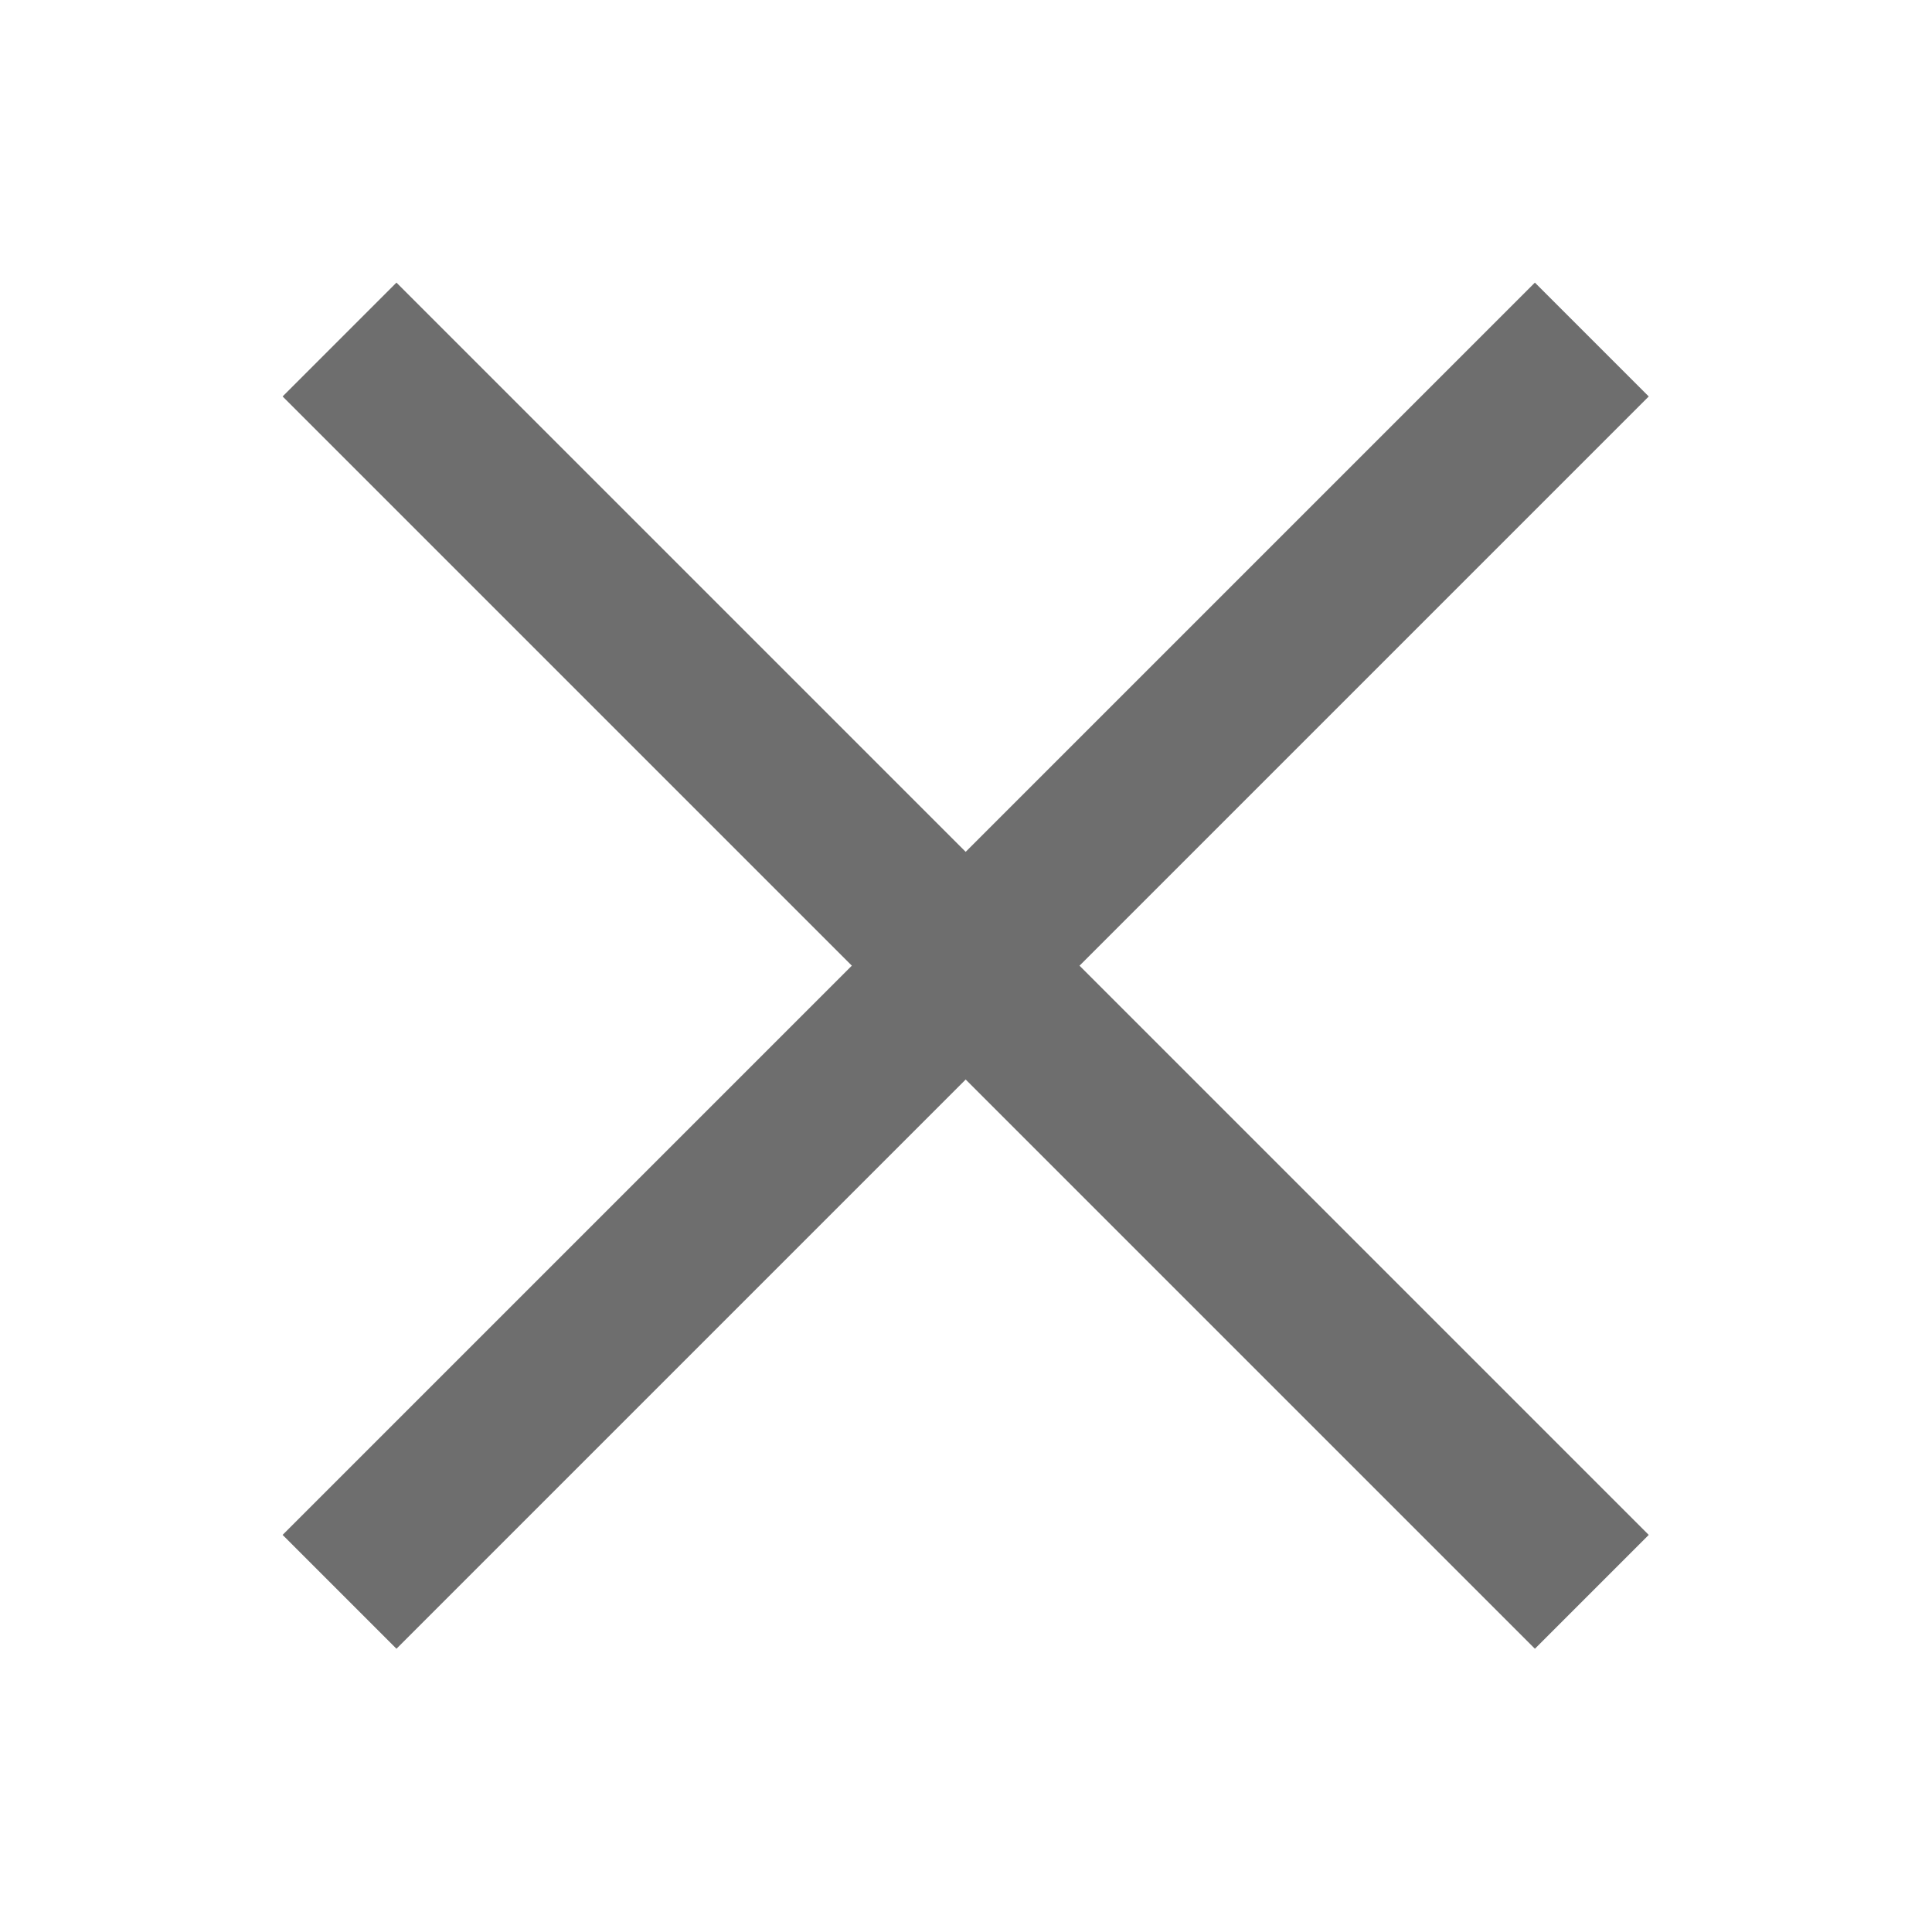
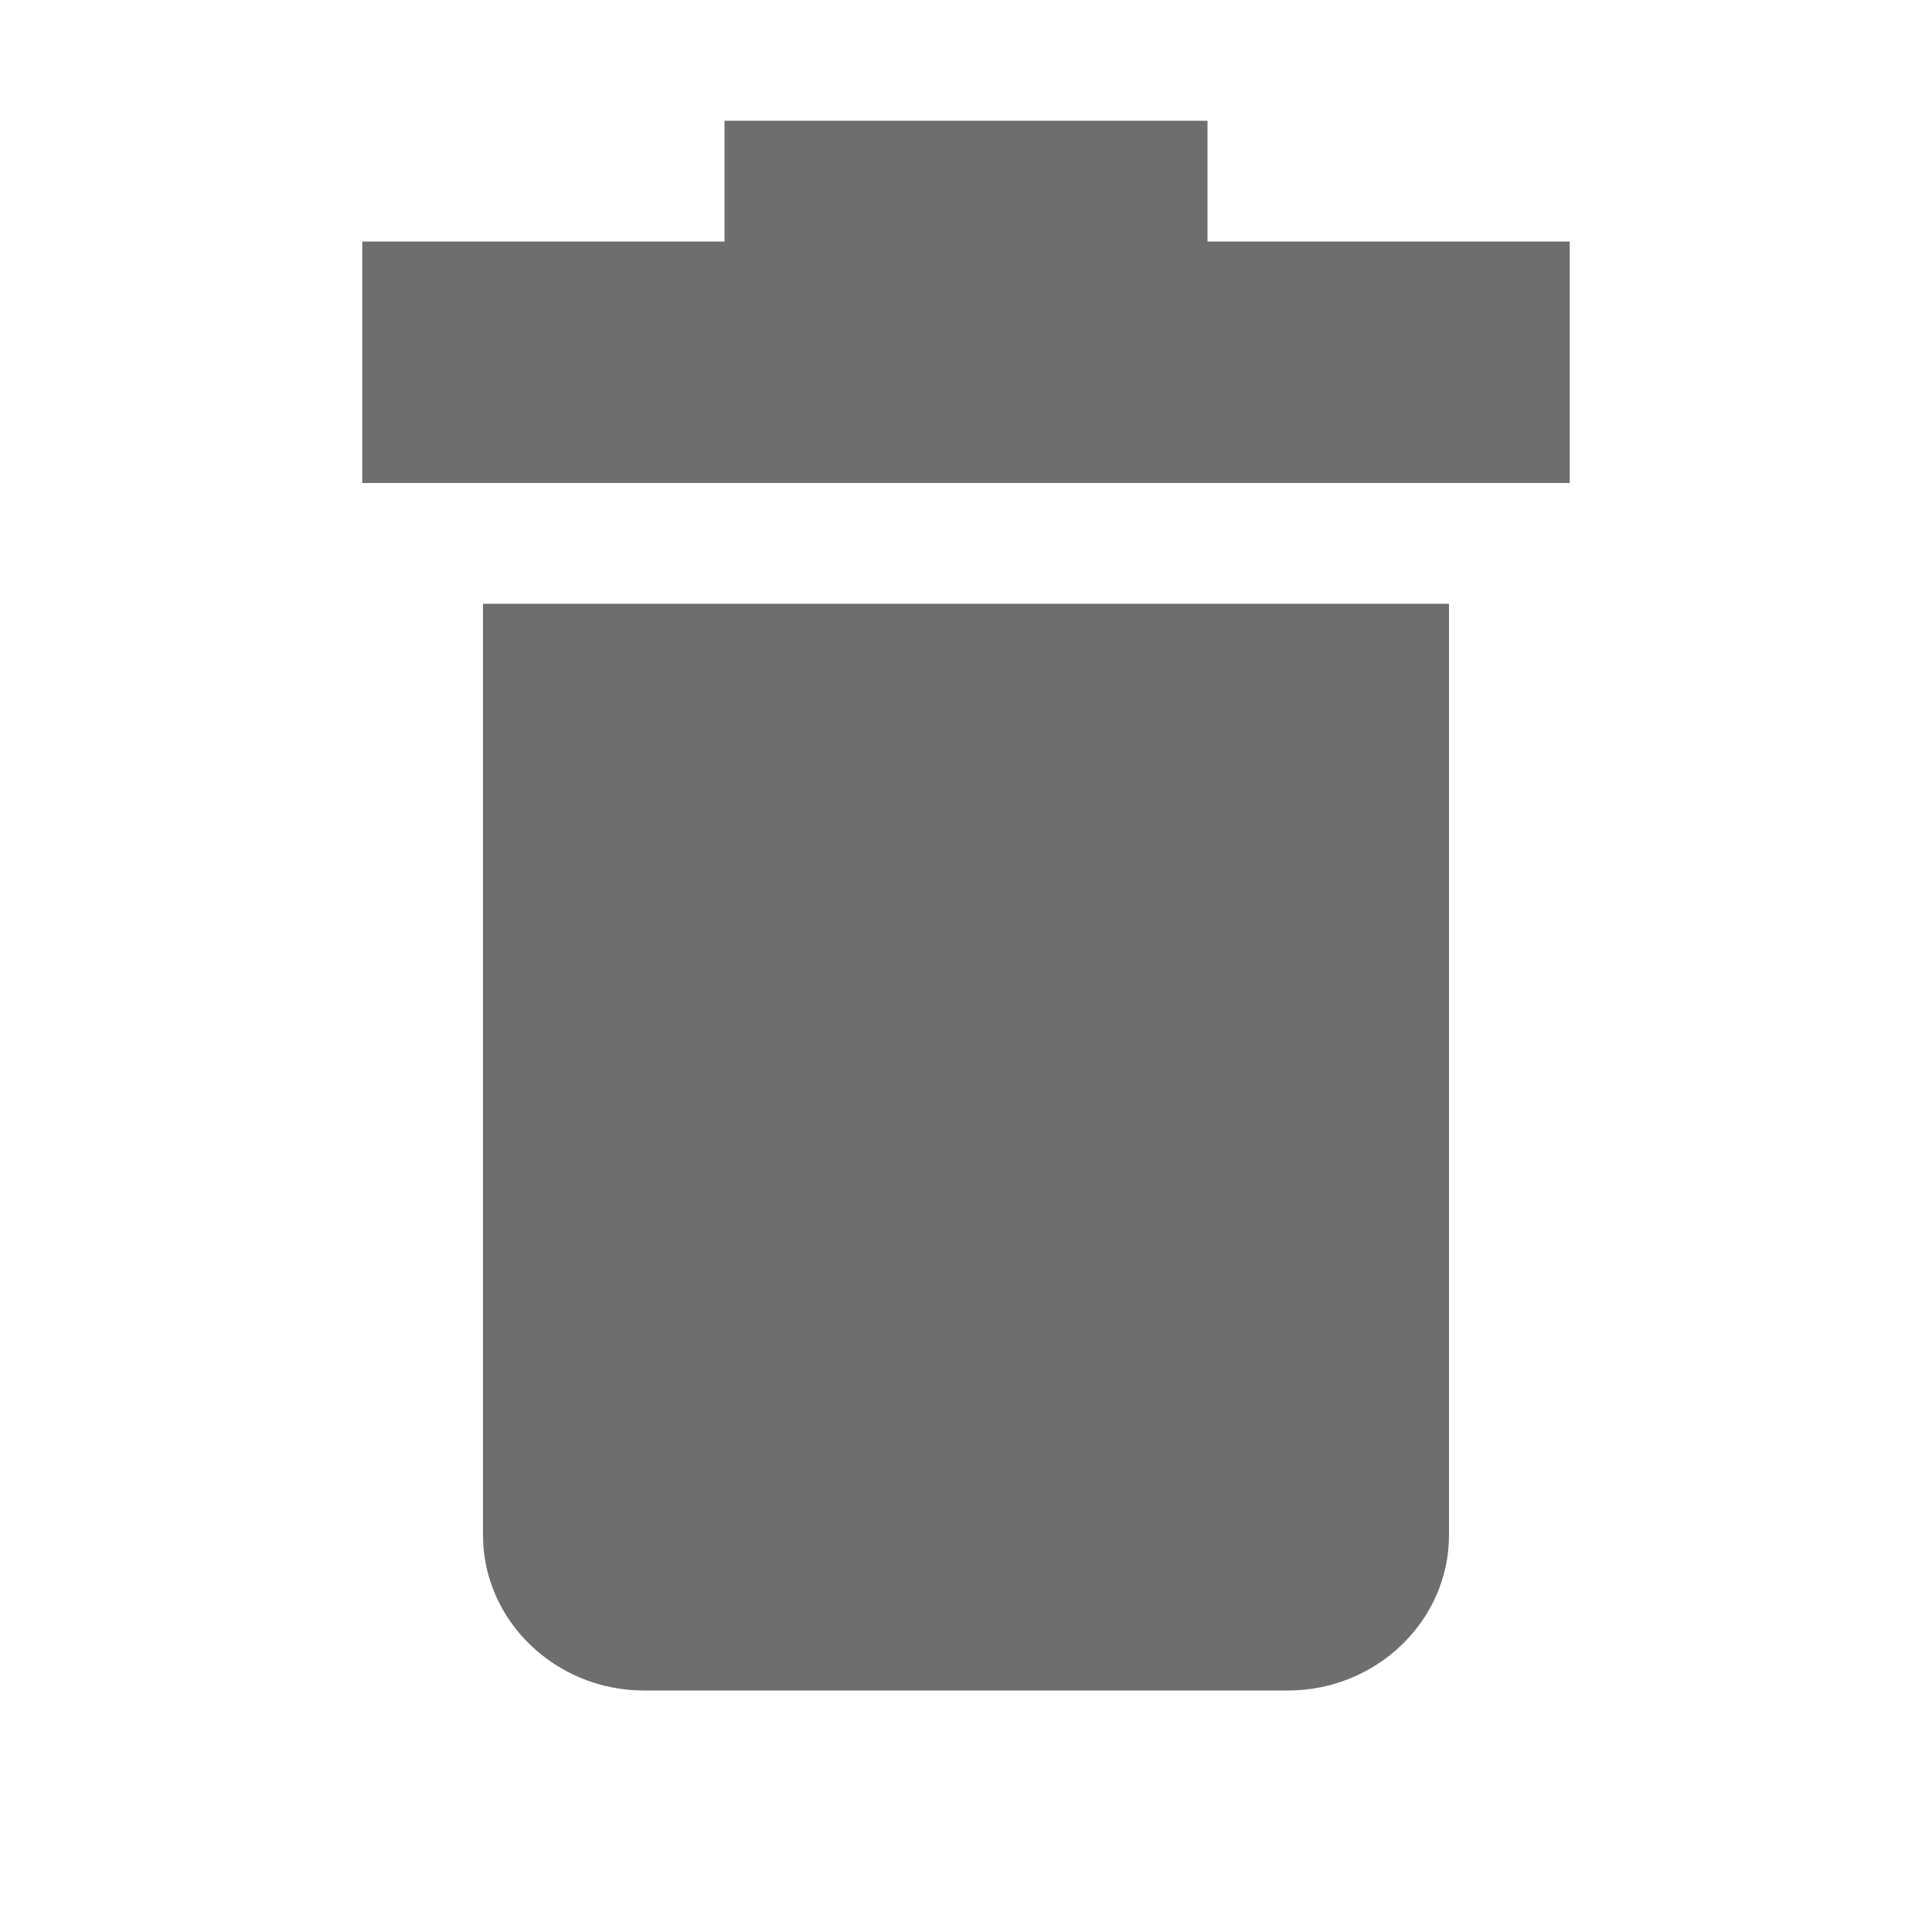
- <svg xmlns="http://www.w3.org/2000/svg" width="12" height="12" viewBox="0 0 12 12">
-   <g fill="none" fill-rule="evenodd">
-     <rect width="1" height="11" x="5.498" y=".498" fill="#6E6E6E" transform="rotate(45 5.998 5.998)" />
-     <rect width="1" height="11" x="5.498" y=".498" fill="#6E6E6E" transform="rotate(135 5.998 5.998)" />
-   </g>
+ <svg xmlns="http://www.w3.org/2000/svg" width="16" height="16" viewBox="0 0 16 16">
+   <path fill="#6E6E6E" d="M6,2 L6,1 L10,1 L10,2 L13,2 L13,4 L3,4 L3,2 L6,2 Z M4,12.714 L4,5 L12,5 L12,12.714 C12,13.421 11.4,14 10.667,14 L5.333,14 C4.6,14 4,13.421 4,12.714 Z" />
</svg>
